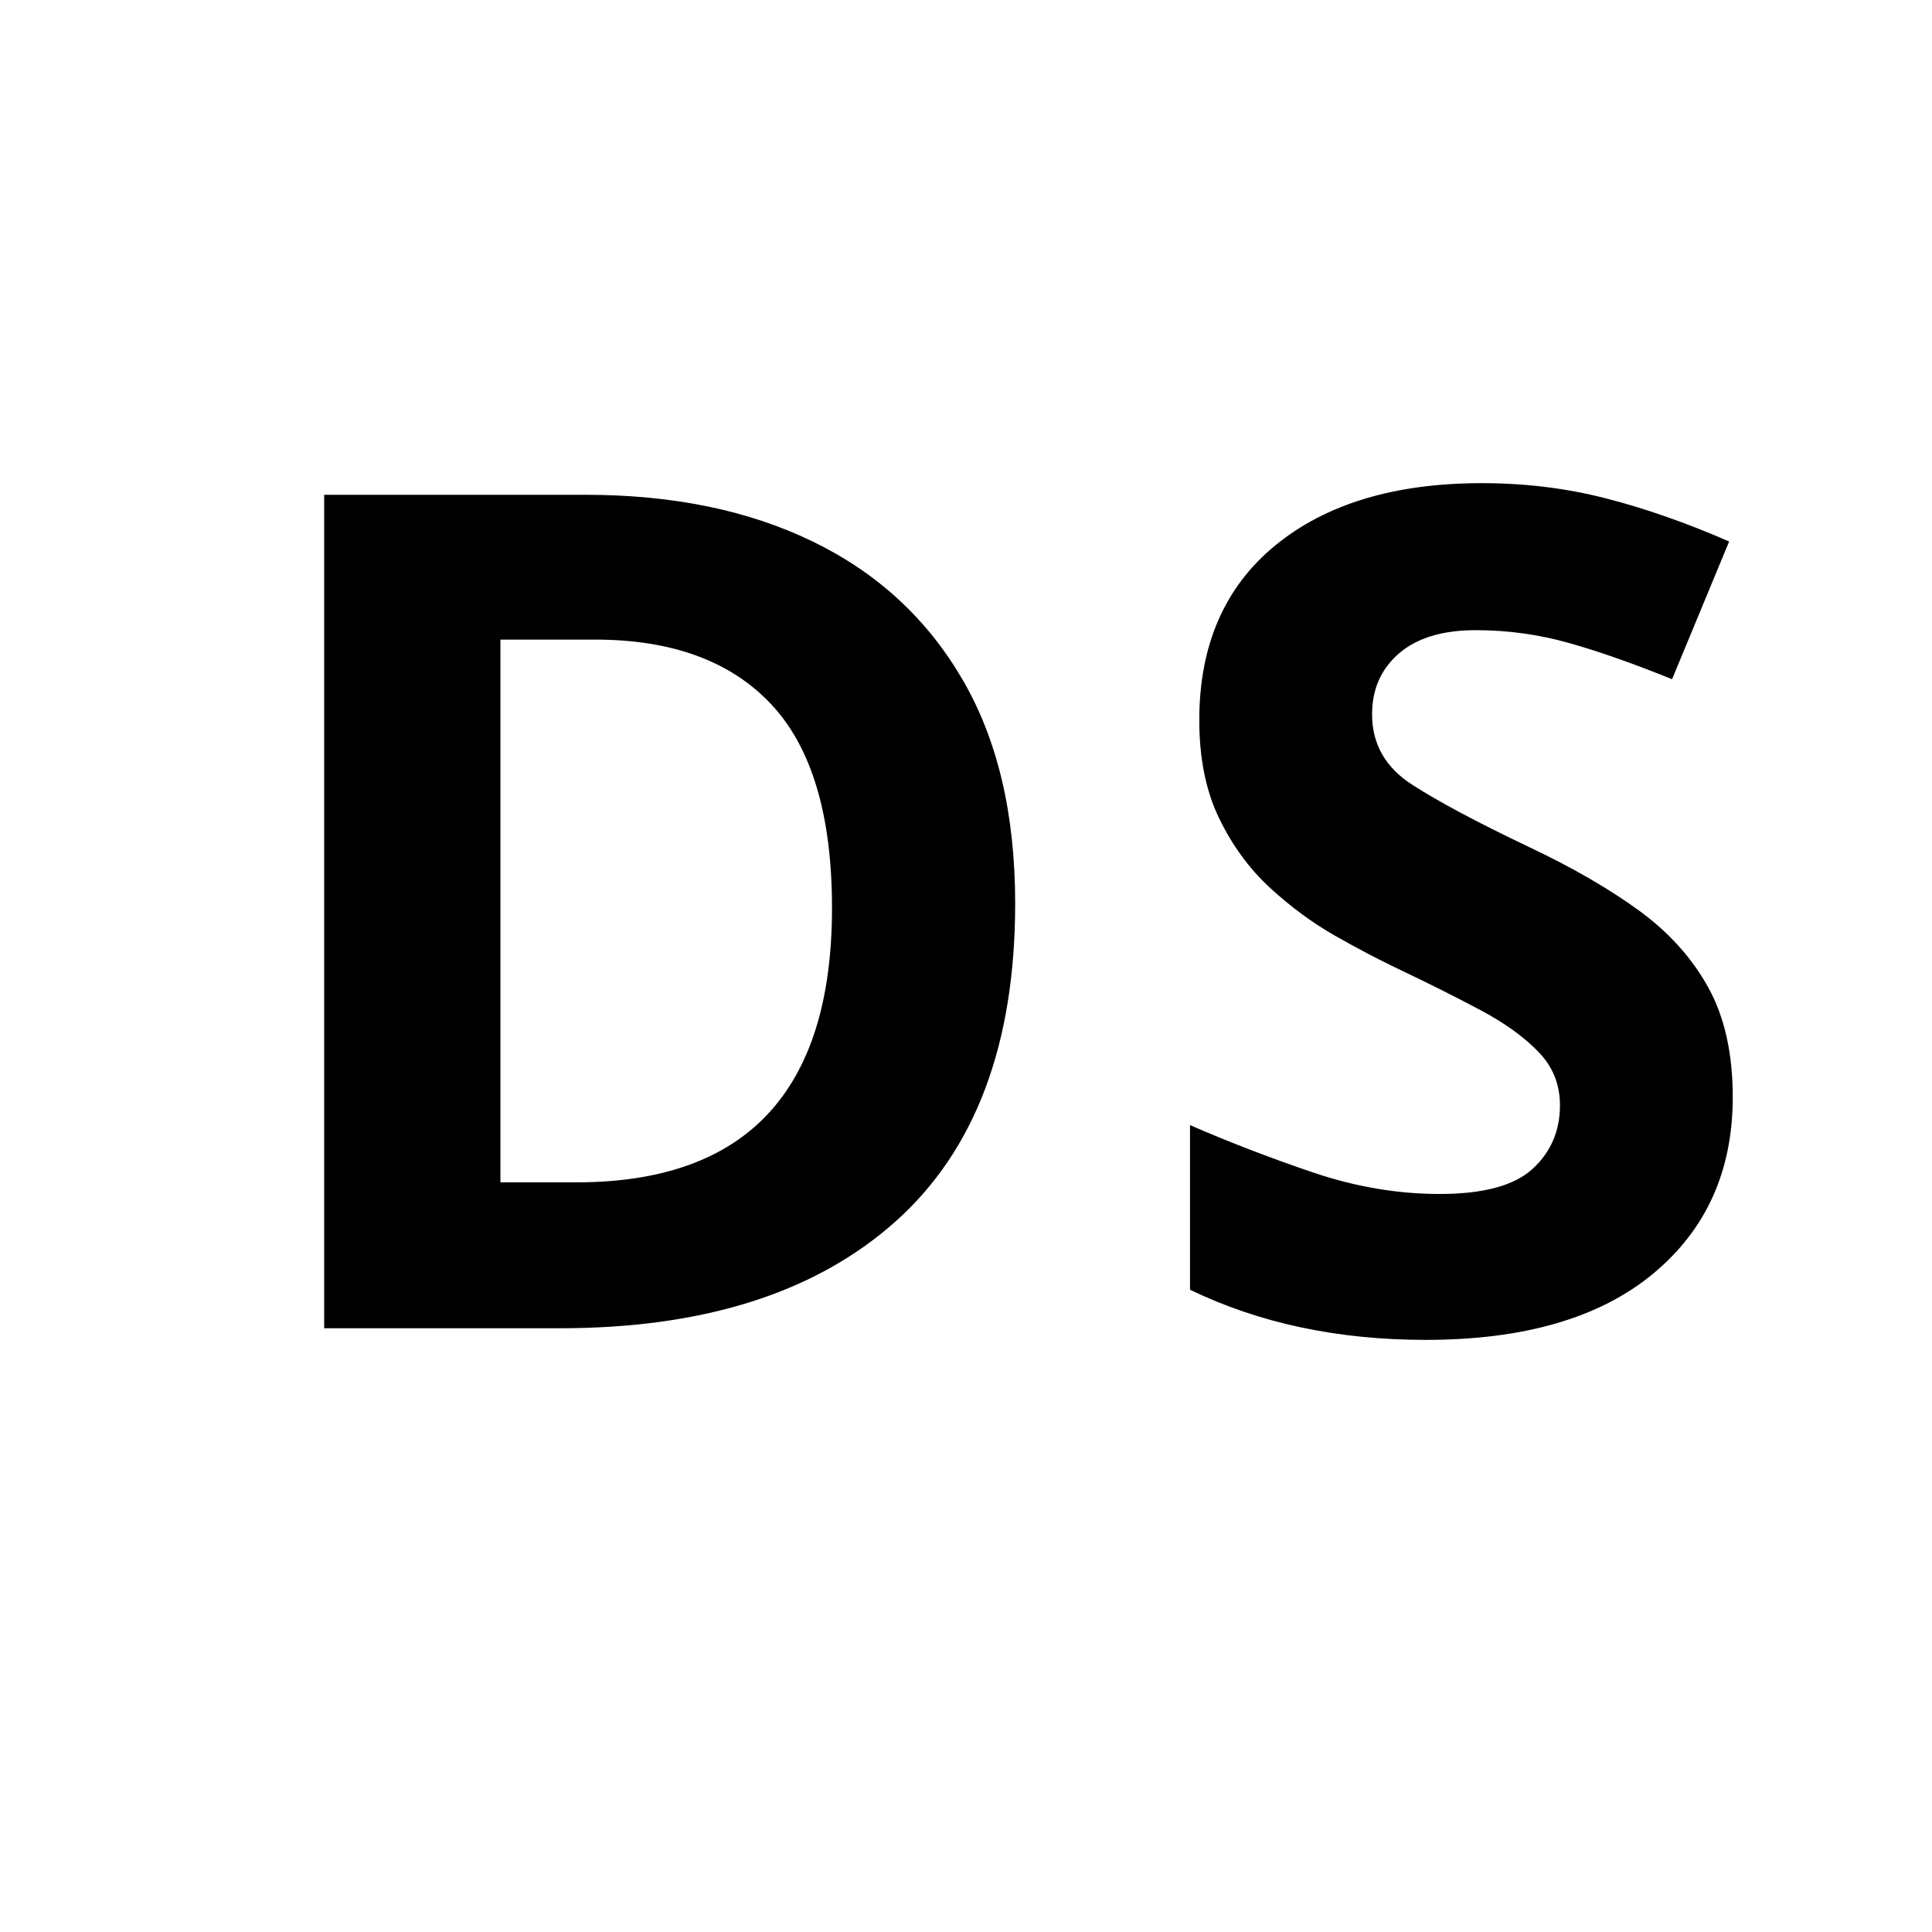
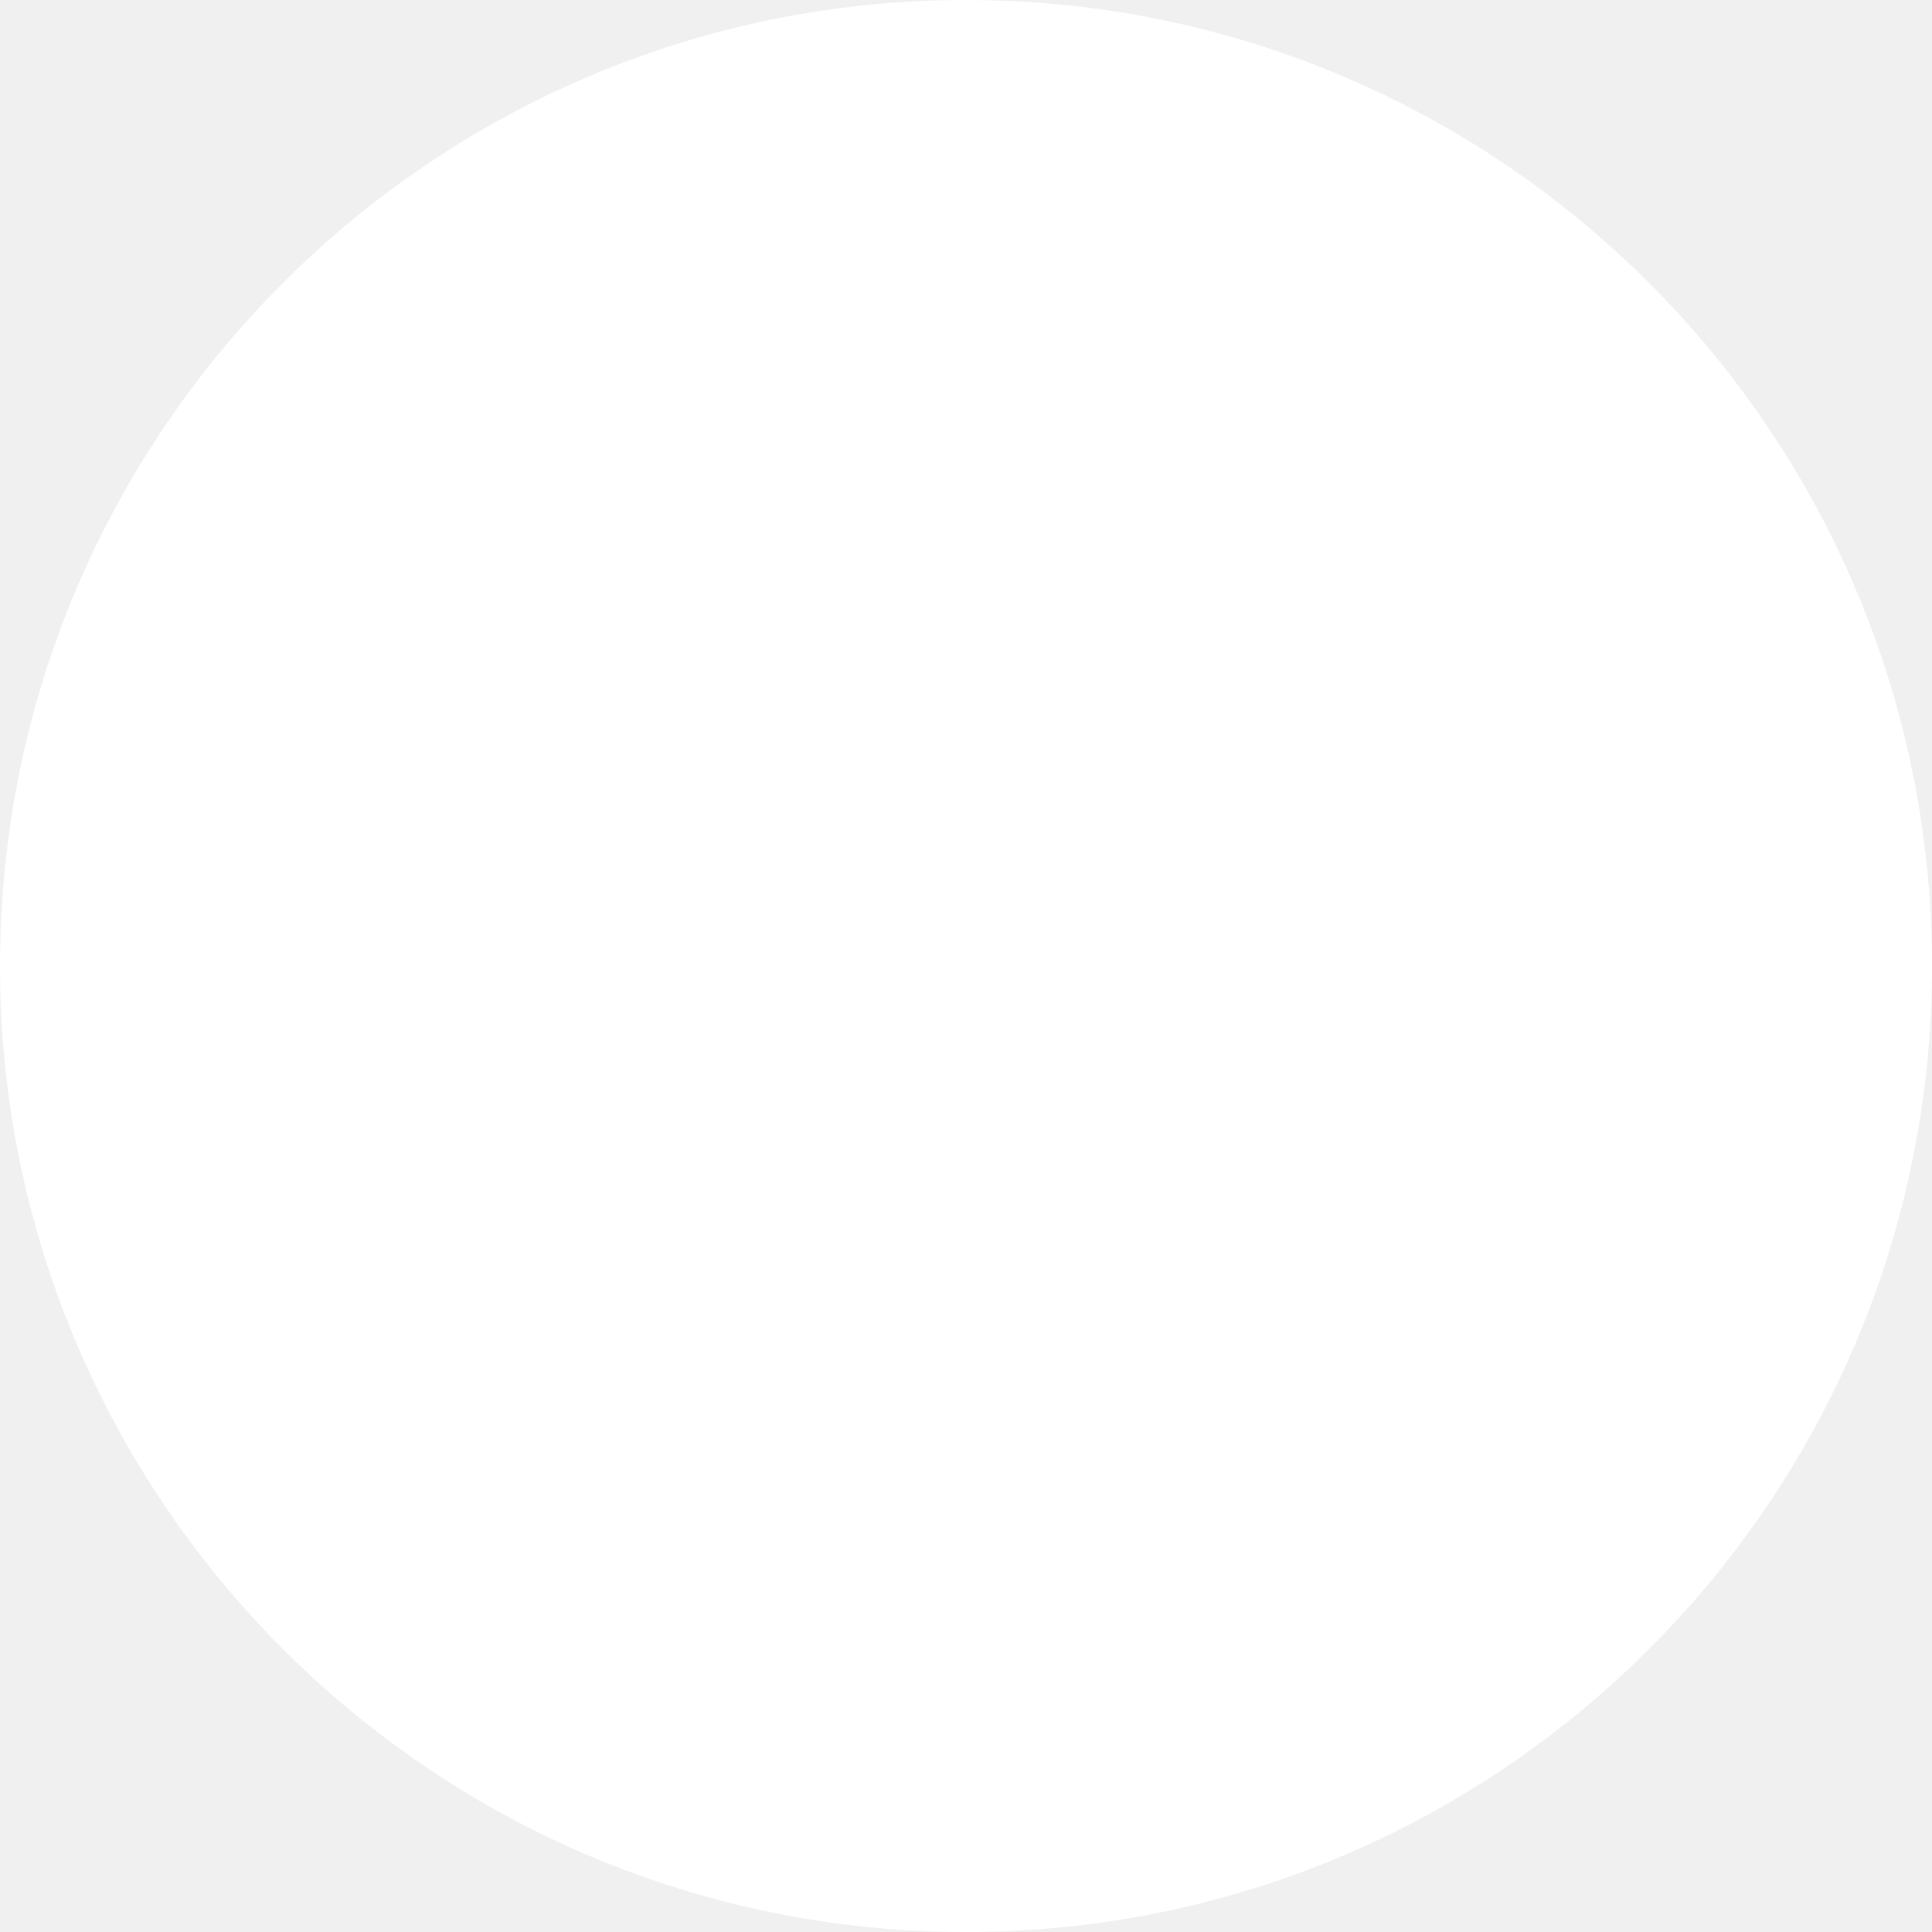
<svg xmlns="http://www.w3.org/2000/svg" width="192" height="192" preserveAspectRatio="xMidYMid meet" viewBox="0 0 192 192">
-   <g stroke="none" stroke-width="1" fill="none" fill-rule="evenodd">
-     <rect fill="#FFFFFF" x="0" y="0" width="192" height="192" />
-     <text font-family="Prompt-Black, Prompt" font-size="116" font-weight="800" letter-spacing="5.302" fill="#000000">
-       <tspan x="21.778" y="132">DS</tspan>
-     </text>
-   </g>
+   <rect fill="#FFFFFF" x="0" y="0" width="192" height="192" rx="96" />
</svg>
